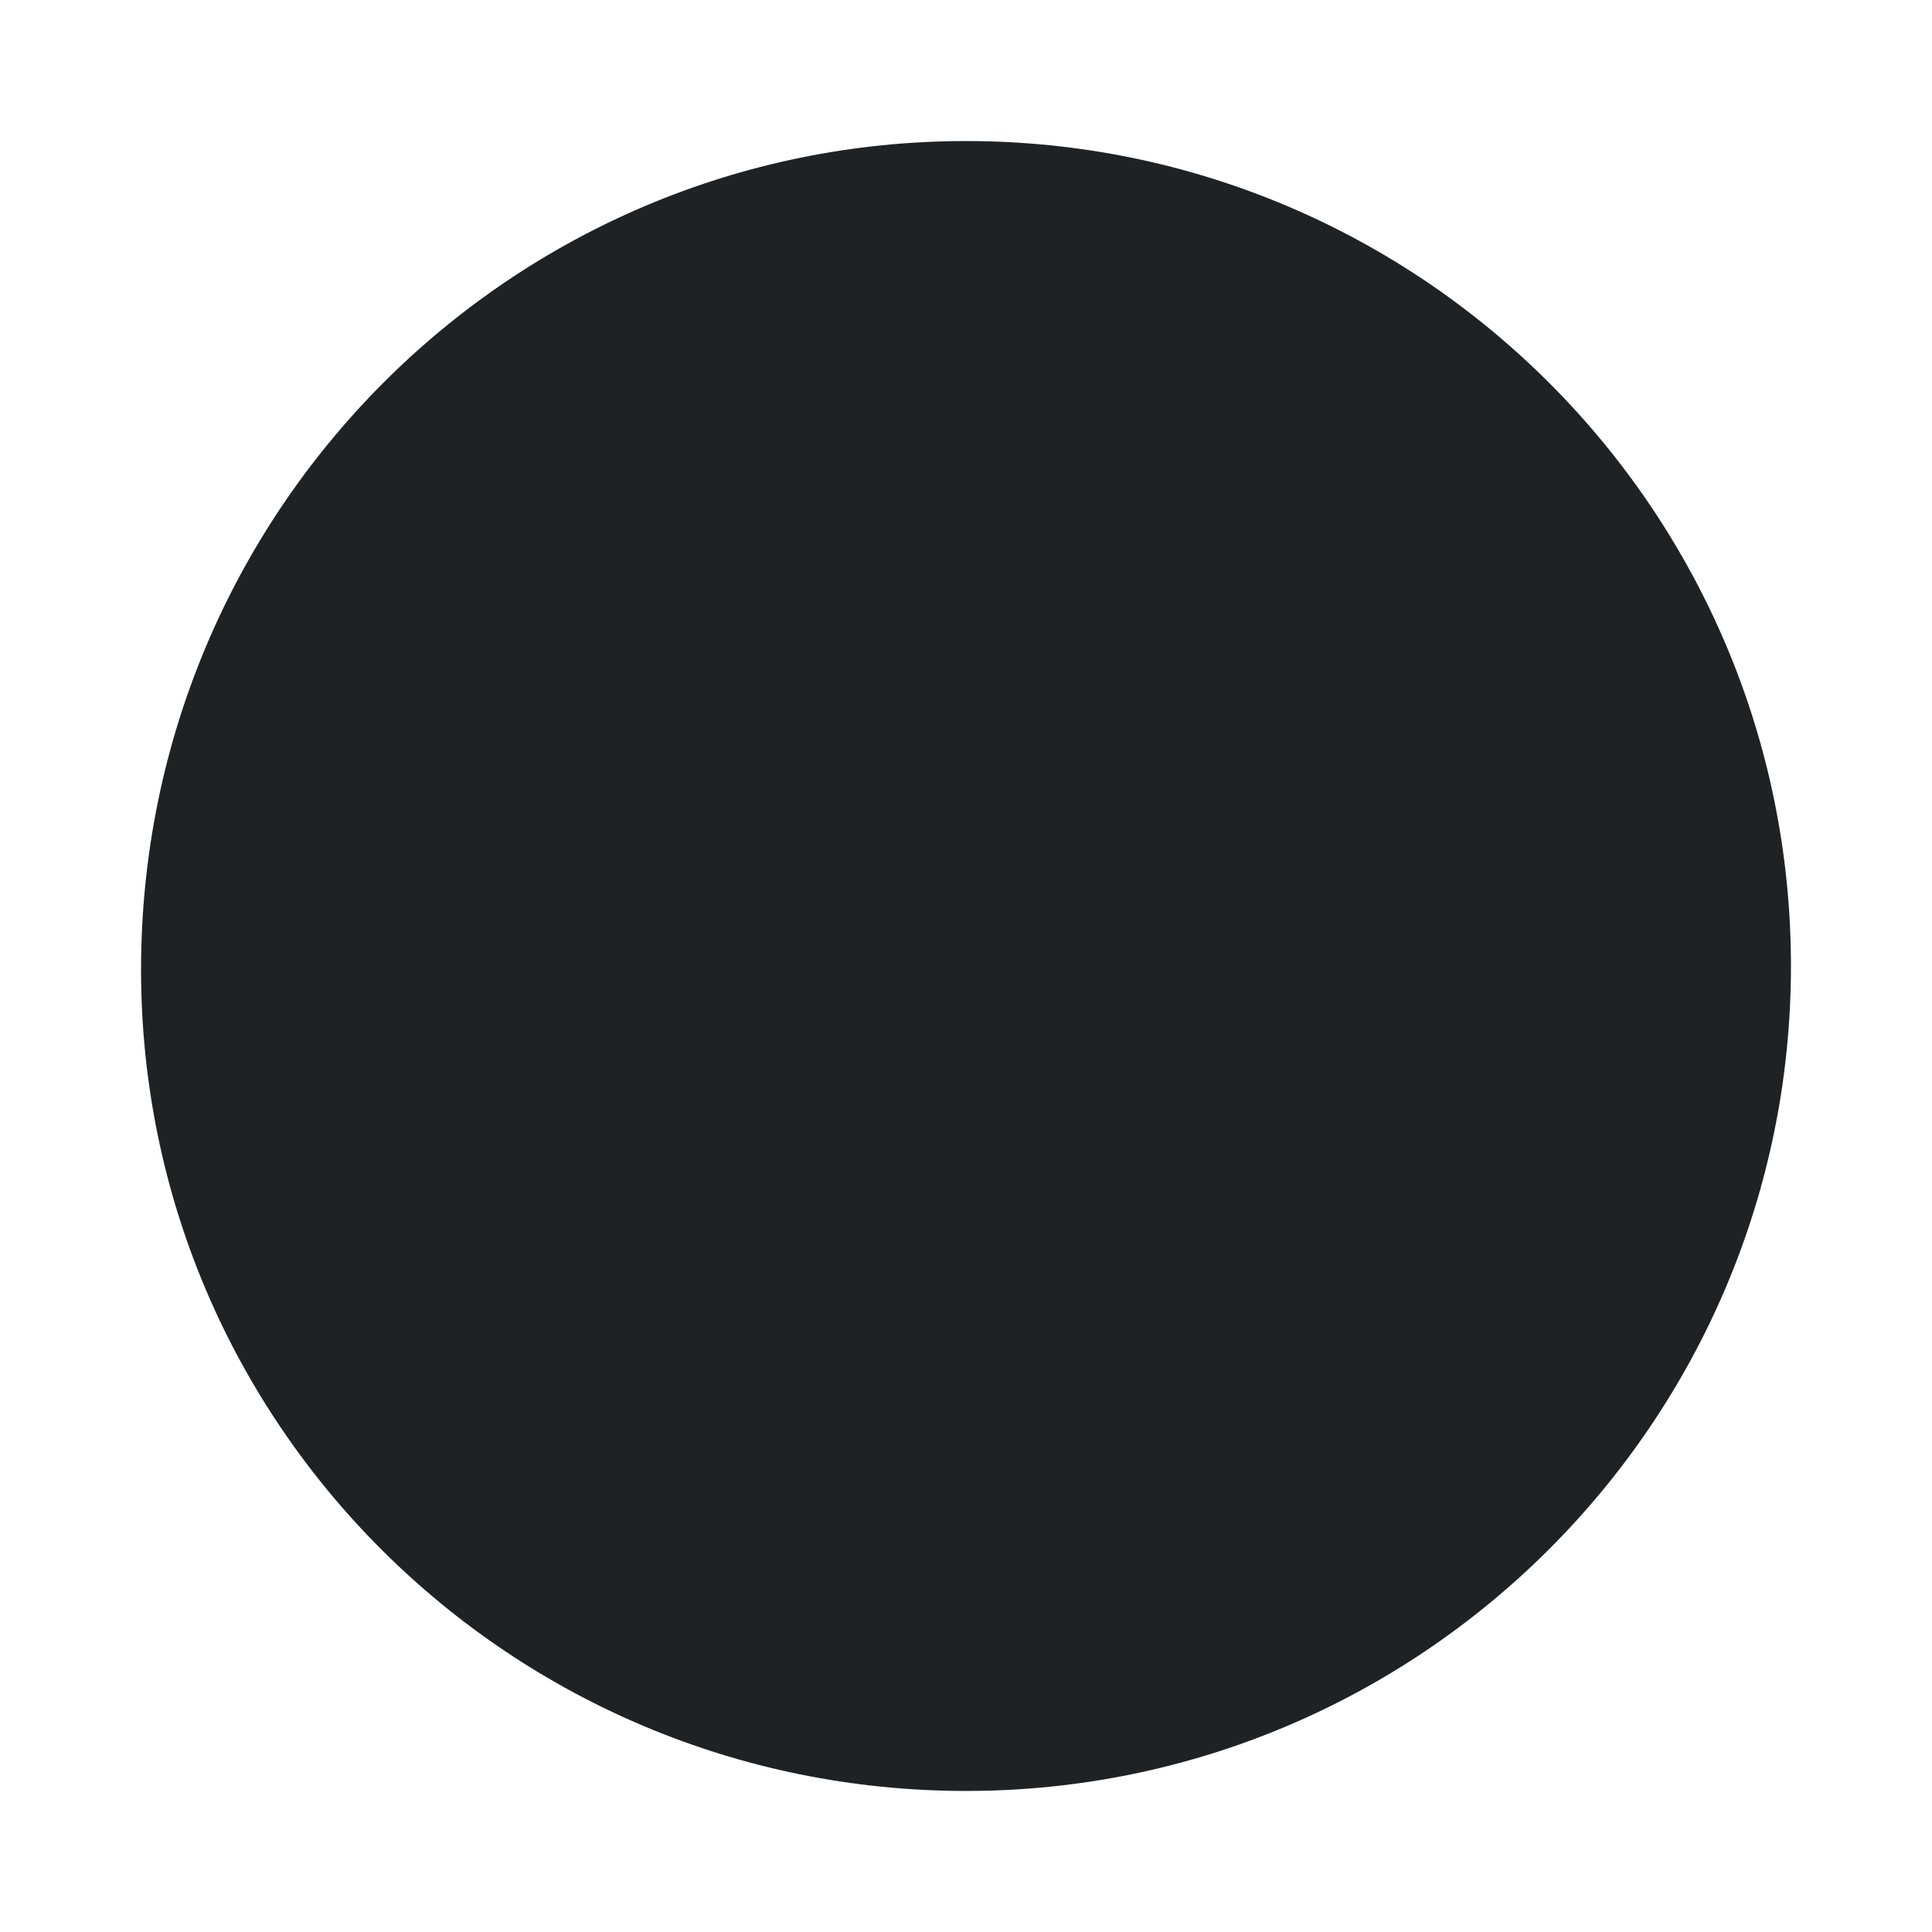
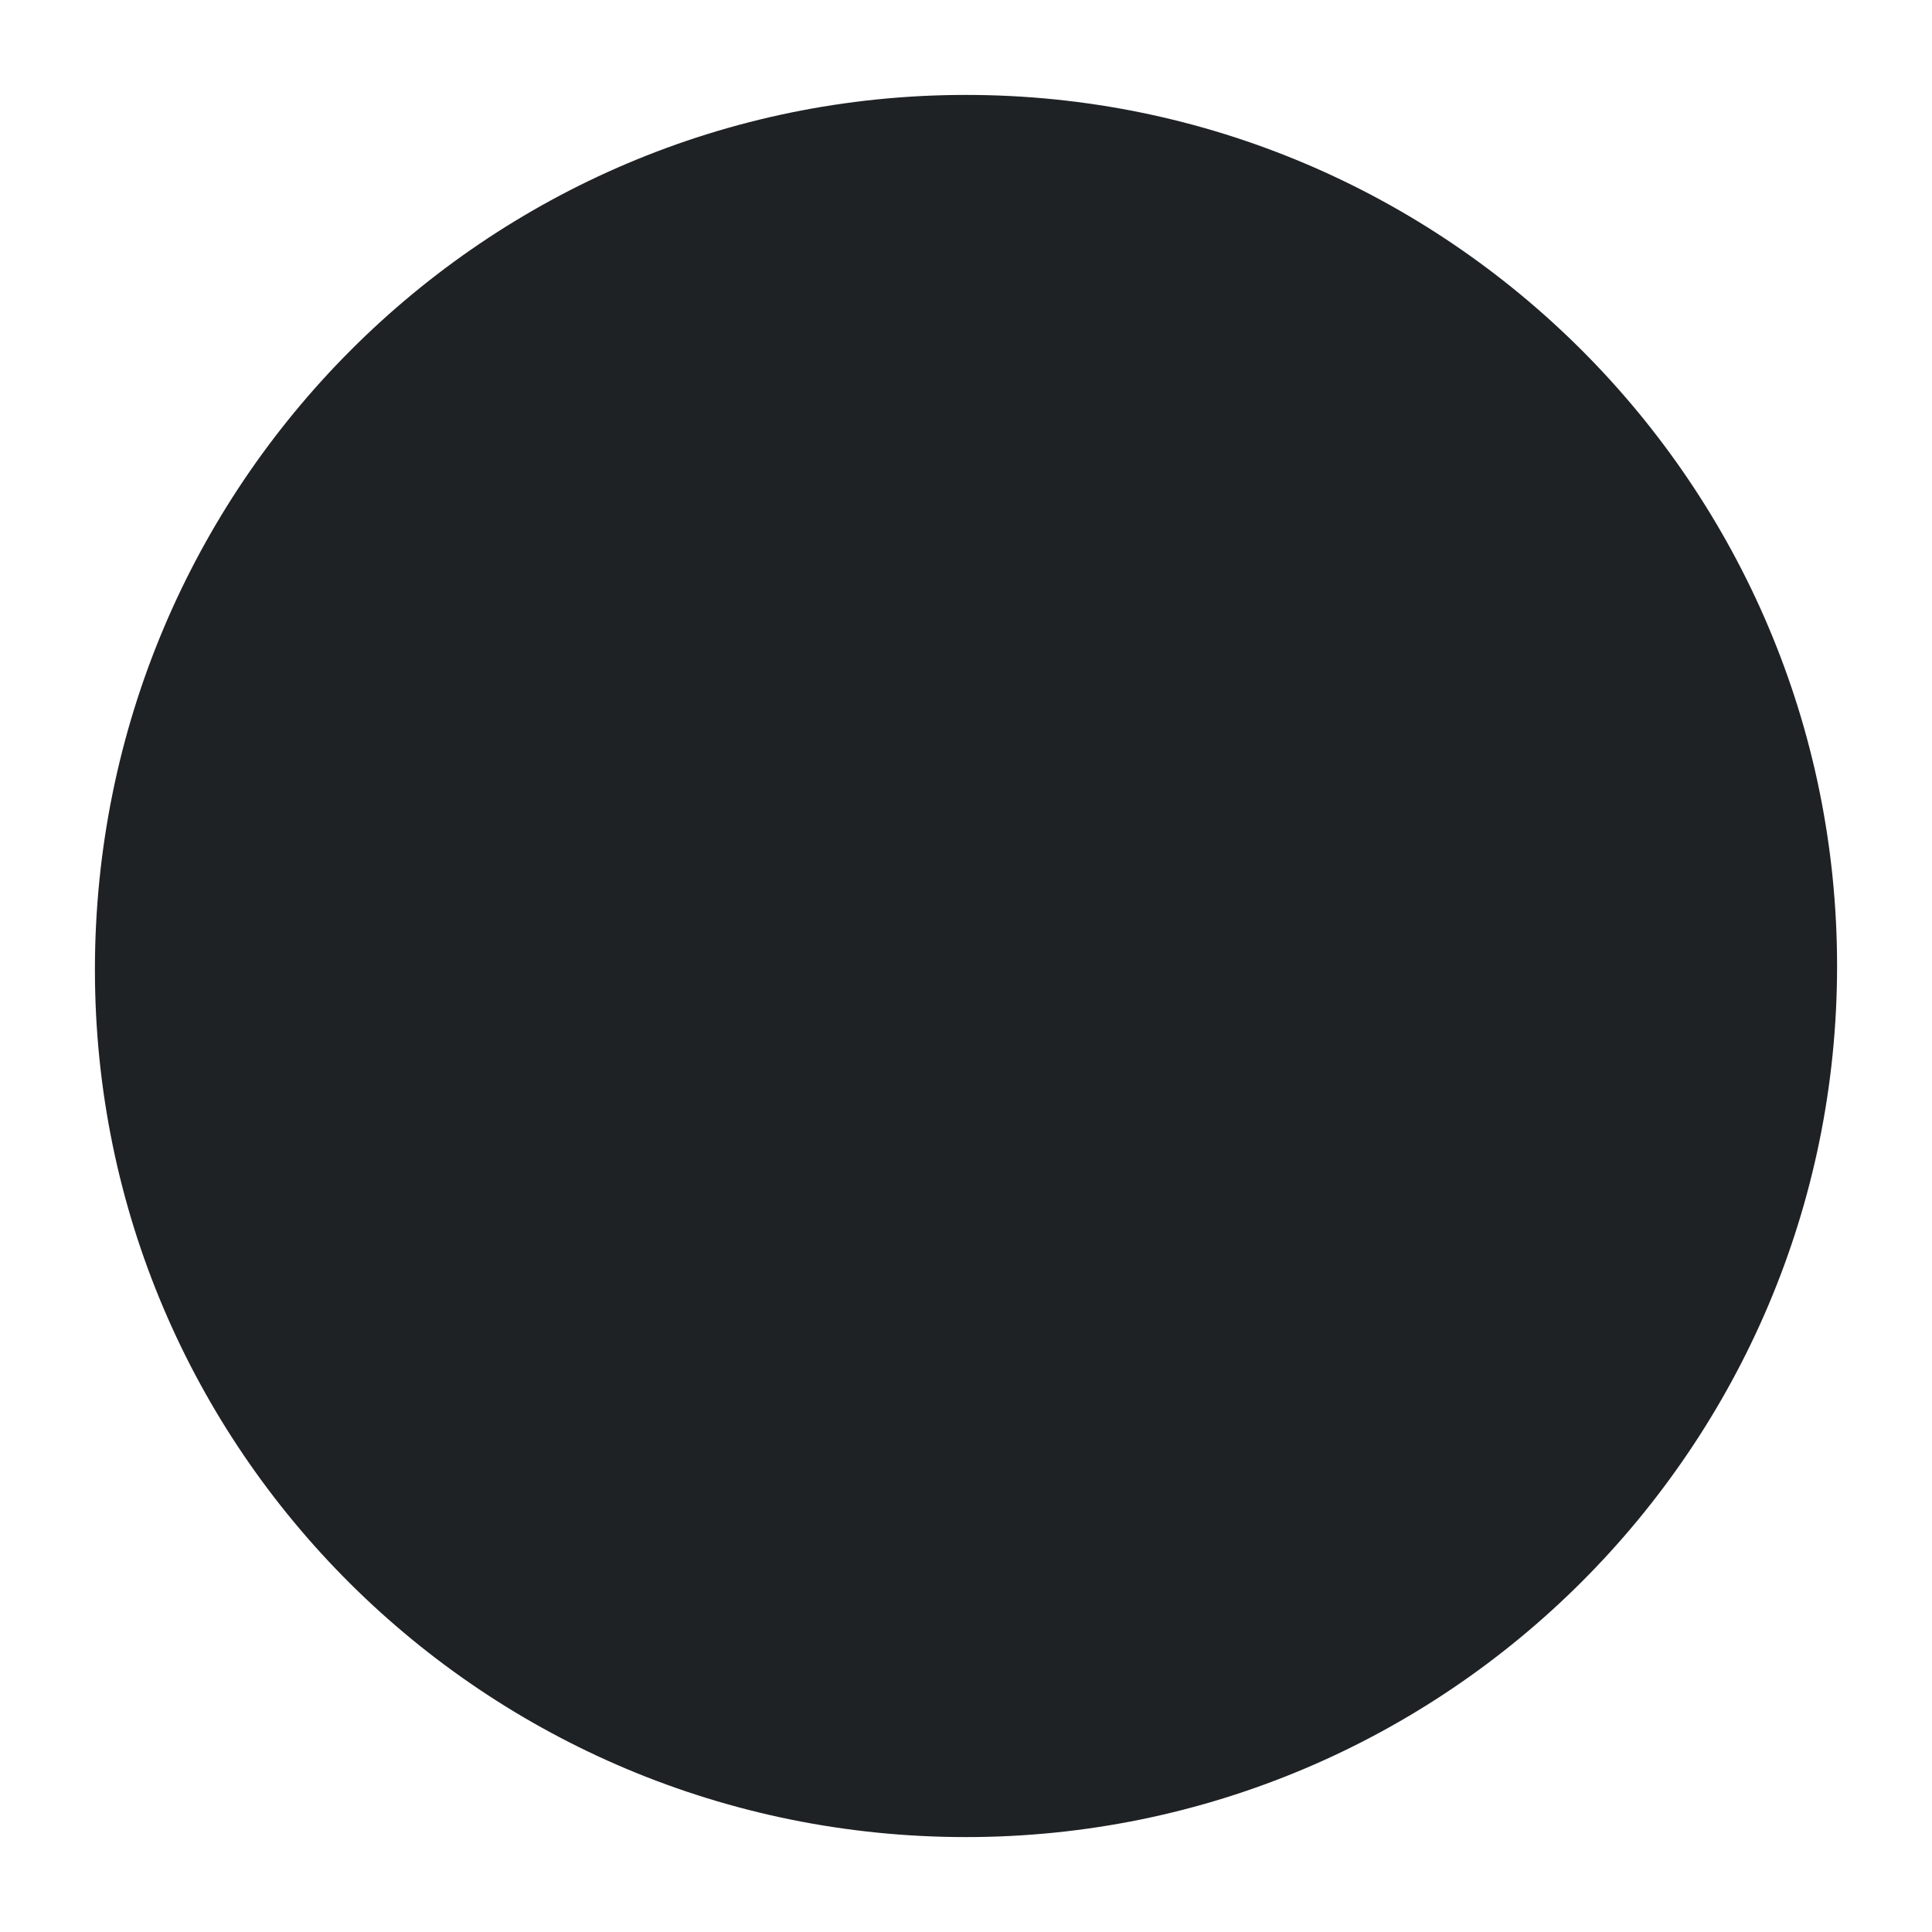
<svg xmlns="http://www.w3.org/2000/svg" version="1.1" id="Layer_1" x="0px" y="0px" viewBox="0 0 672 672" enable-background="new 0 0 672 552" xml:space="preserve" width="100%" height="100%">
  <defs id="defs13" />
-   <path style="fill:#1f2225;fill-opacity:1;fill-rule:evenodd;stroke:none" id="path13" d="M 336,49.06 C 494.312,49.06 622.94,177.688 622.94,336 622.94,494.312 494.312,622.94 336,622.94 177.688,622.94 49.06,495.549 49.06,337.237 49.06,177.688 177.688,49.06 336,49.06 z" clip-rule="evenodd" />
+   <path style="fill:#1f2225;fill-opacity:1;fill-rule:evenodd;stroke:none" id="path13" d="M 336,33.015 C 503.164,33.015 638.985,168.836 638.985,336 638.985,503.164 503.164,638.985 336,638.985 168.836,638.985 33.015,504.47 33.015,337.306 33.015,168.836 168.836,33.015 336,33.015 z" clip-rule="evenodd" />
</svg>
